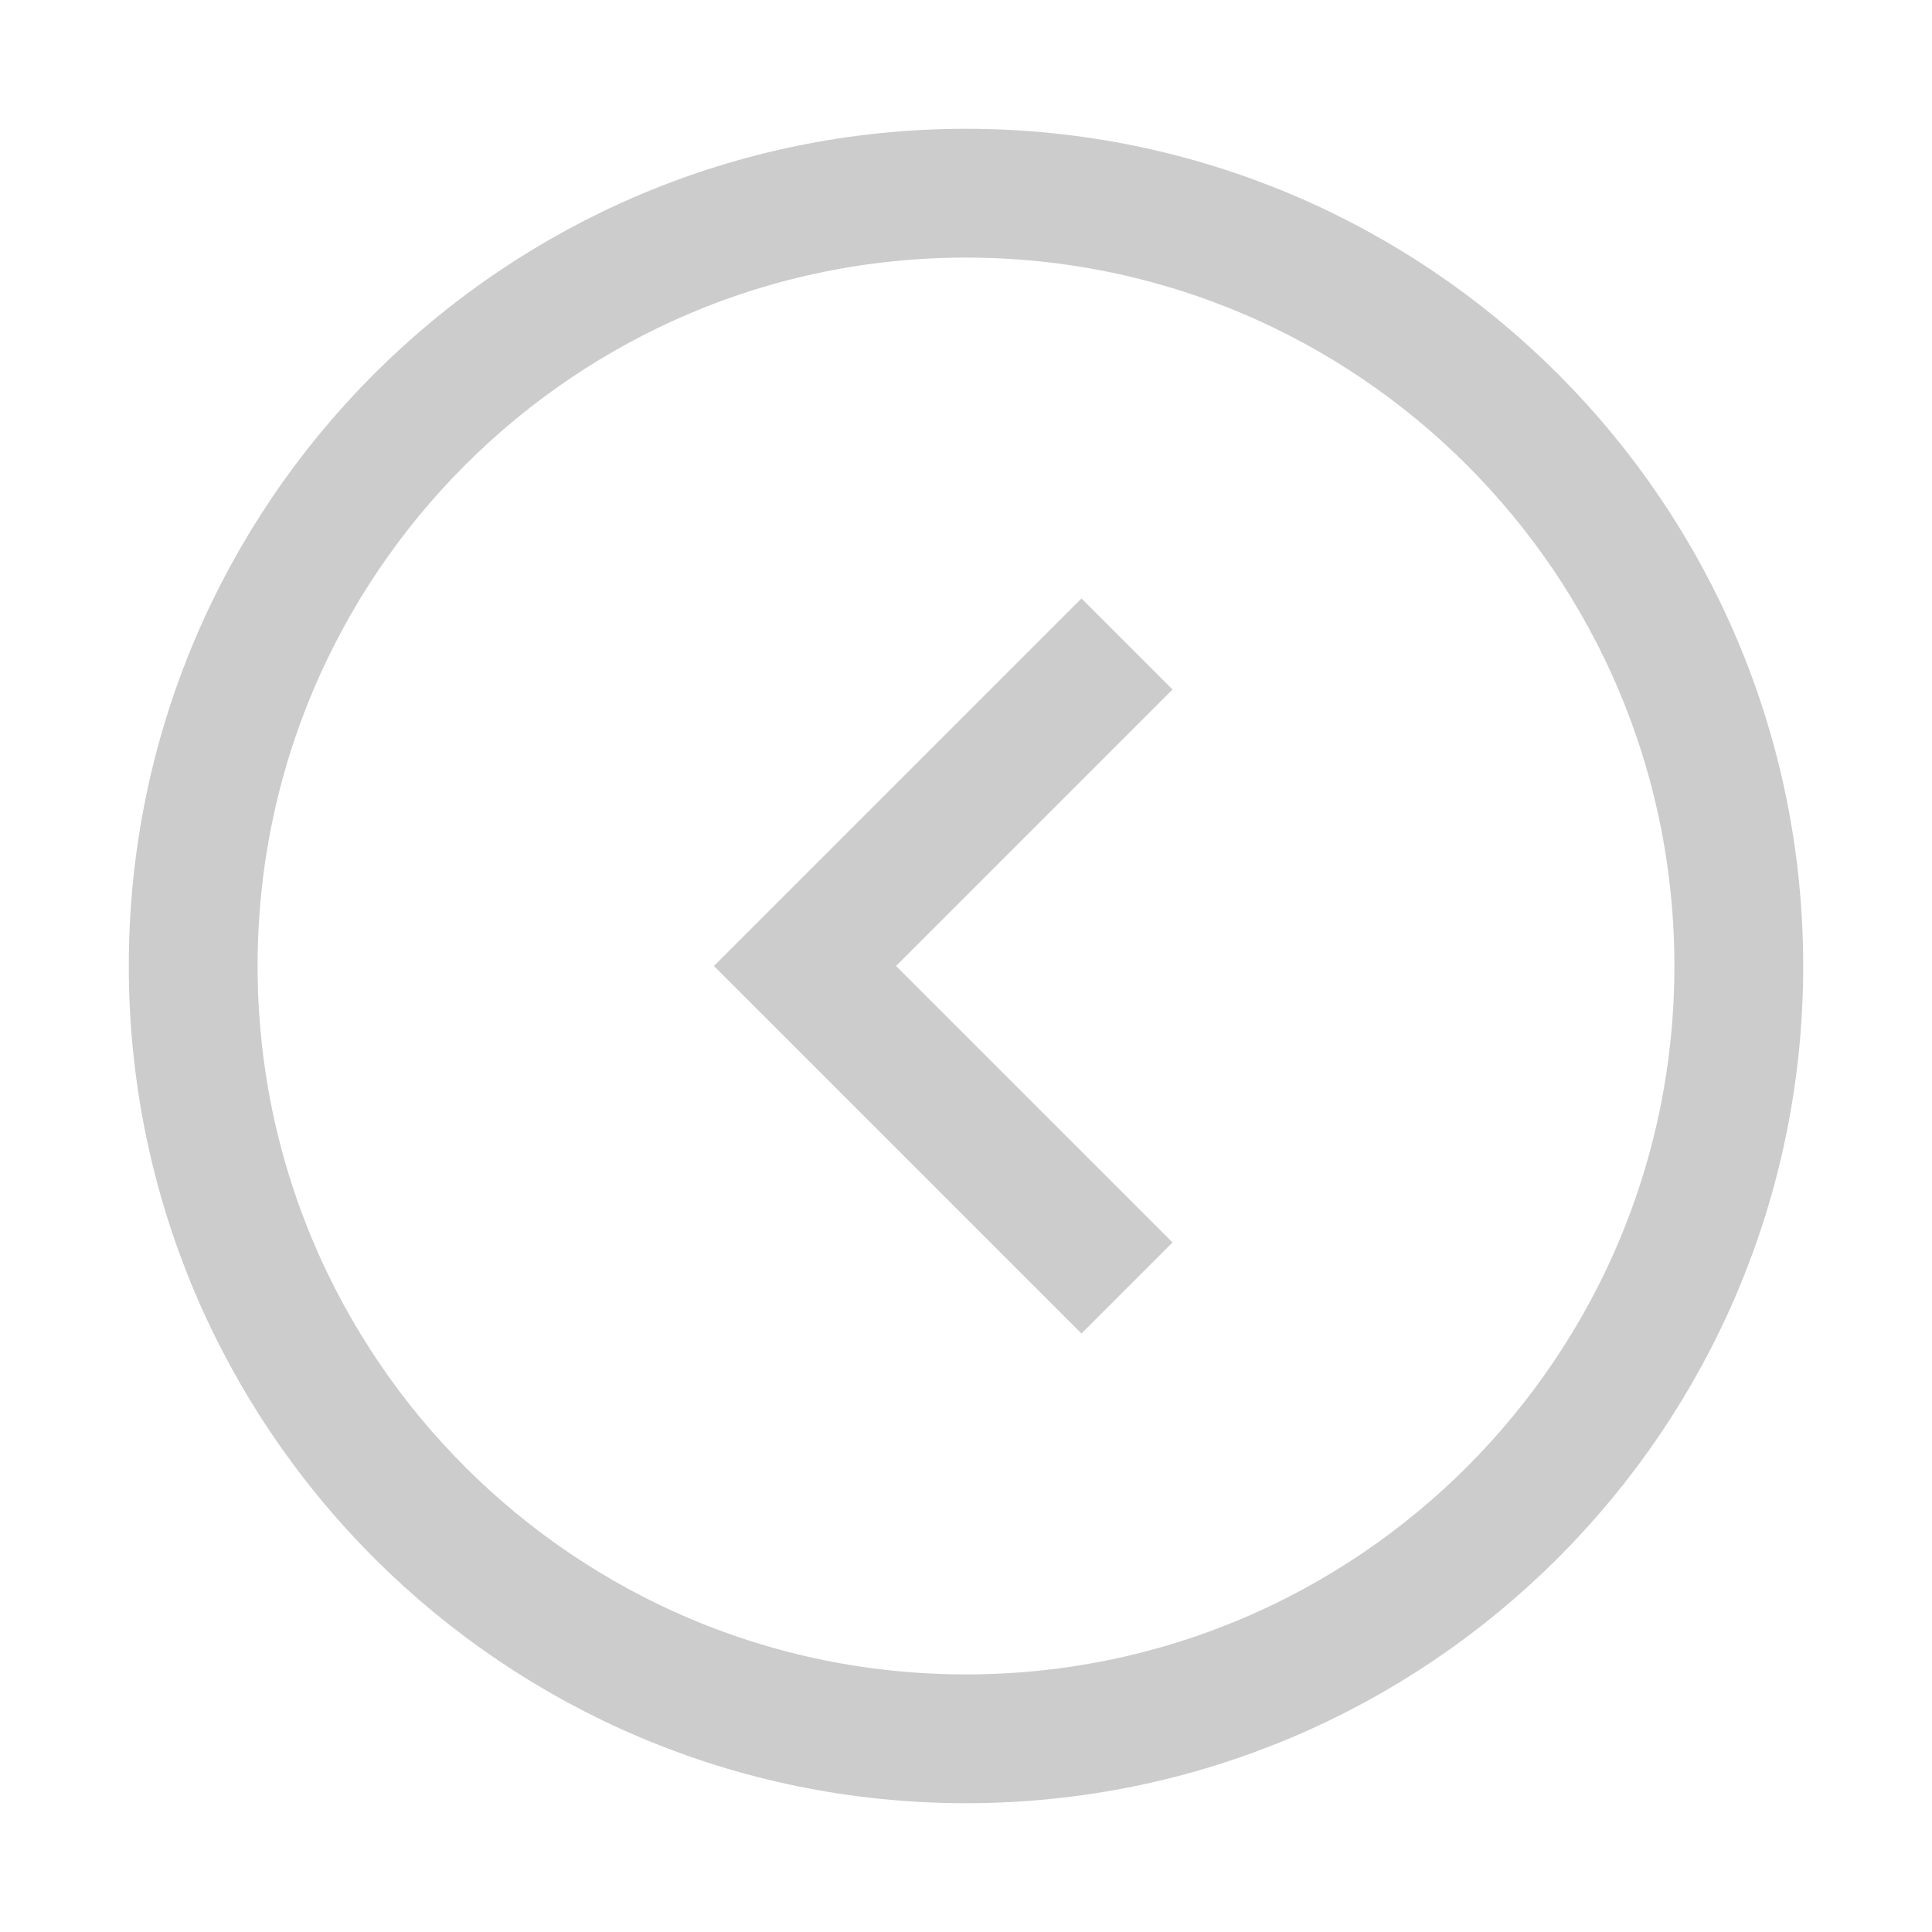
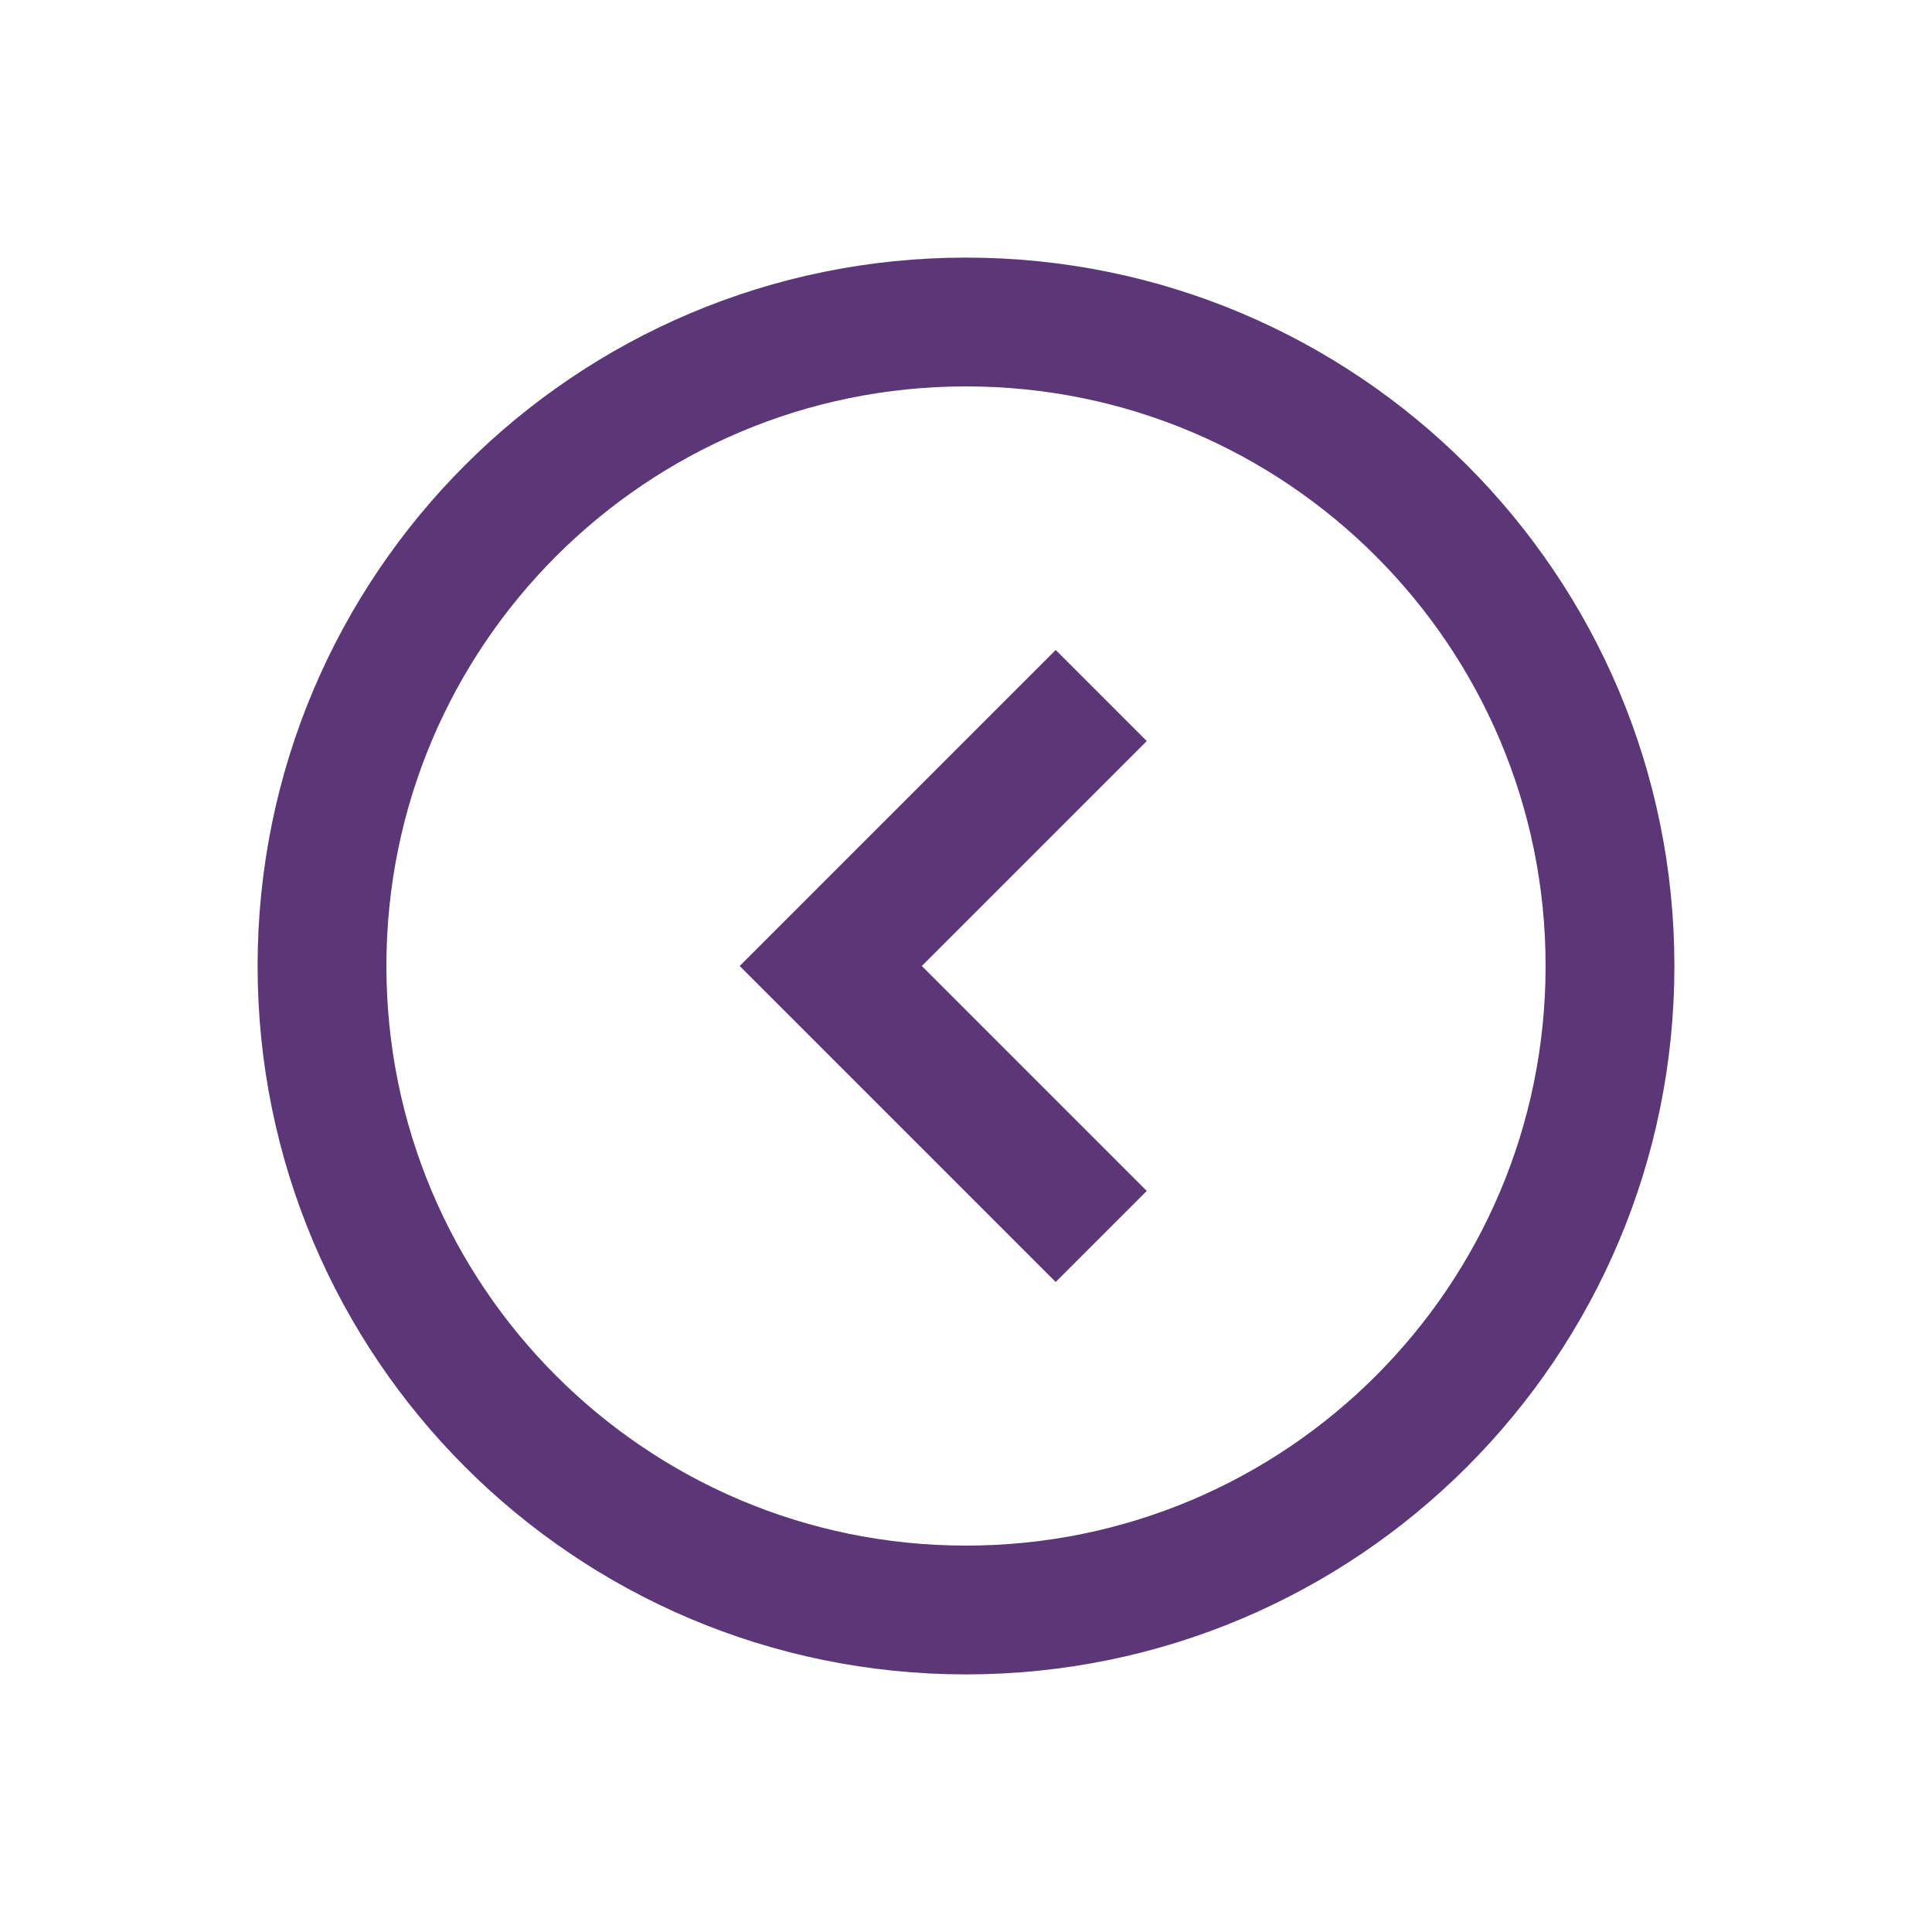
- <svg xmlns="http://www.w3.org/2000/svg" version="1.1" x="0px" y="0px" viewBox="0 0 30 30" enable-background="new 0 0 30 30" xml:space="preserve">
+ <svg xmlns="http://www.w3.org/2000/svg" version="1.1" id="Layer_1" x="0px" y="0px" viewBox="0 0 30 30" enable-background="new 0 0 30 30" xml:space="preserve">
  <g id="check" display="none">
    <path display="inline" fill="none" stroke="#4CA844" stroke-width="2" stroke-miterlimit="10" d="M23.2,10.3l-9.6,9.6l-5.4-5.4" />
  </g>
  <g id="fail" display="none">
    <g display="inline">
      <path fill="none" stroke="#FD7022" stroke-width="2" stroke-miterlimit="10" d="M9,9.2l12,12 M21,9.2l-12,12" />
    </g>
  </g>
  <g id="chevron-left" display="none">
    <polyline display="inline" fill="none" stroke="#555555" stroke-width="2" stroke-miterlimit="10" points="18.5,24 9.5,15 18.5,6     " />
  </g>
  <g id="chevron-right" display="none">
    <polyline display="inline" fill="none" stroke="#555555" stroke-width="2" stroke-miterlimit="10" points="9.5,6 18.5,15 9.5,24     " />
  </g>
  <g id="error" display="none">
    <circle display="inline" fill="none" stroke="#FC7022" stroke-width="2" stroke-miterlimit="10" cx="15" cy="15" r="12" />
    <line display="inline" fill="none" stroke="#FC7022" stroke-width="2" stroke-miterlimit="10" x1="15" y1="8.5" x2="15" y2="16.3" />
    <line display="inline" fill="none" stroke="#FC7022" stroke-width="2" stroke-miterlimit="10" x1="15" y1="19.1" x2="15" y2="21.3" />
  </g>
  <g id="search" display="none">
    <g display="inline">
      <circle fill="none" stroke="#CCCCCC" stroke-width="2" stroke-miterlimit="10" cx="14.9" cy="14.6" r="6" />
      <line fill="none" stroke="#CCCCCC" stroke-width="2" stroke-miterlimit="10" x1="23.1" y1="23.4" x2="18.8" y2="19.2" />
    </g>
  </g>
  <g id="add" display="none">
    <g display="inline">
-       <path fill="none" stroke="#CCCCCC" stroke-width="2" stroke-miterlimit="10" d="M15,6.7l0,17 M23.5,15.2l-17,0" />
+       <path fill="none" stroke="#CCCCCC" stroke-width="2" stroke-miterlimit="10" d="M15,6.7v17 M23.5,15.2h-17" />
    </g>
  </g>
  <g id="recipe" display="none">
    <g display="inline">
      <path fill="none" stroke="#00A651" stroke-miterlimit="10" d="M10.1,18.4c4.6,0,2.1,3.4,11.8,3.4" />
-       <path fill="none" stroke="#00A651" stroke-width="2" stroke-miterlimit="10" d="M21.7,21.4l-4.3-7.2V7.2C17.7,7,18,6.6,18,6.1V6    c0-0.7-0.5-1.2-1.2-1.2h-3.6C12.5,4.8,12,5.3,12,6v0.2c0,0.5,0.3,0.9,0.7,1.1v7.1l-4.3,7.2c0,0-2.6,3.8,1.6,3.8s5.1,0,5.1,0    s1,0,5.1,0S21.7,21.4,21.7,21.4z" />
+       <path fill="none" stroke="#00A651" stroke-width="2" stroke-miterlimit="10" d="M21.7,21.4l-4.3-7.2v-7C17.7,7,18,6.6,18,6.1V6    c0-0.7-0.5-1.2-1.2-1.2h-3.6C12.5,4.8,12,5.3,12,6v0.2c0,0.5,0.3,0.9,0.7,1.1v7.1l-4.3,7.2c0,0-2.6,3.8,1.6,3.8s5.1,0,5.1,0    s1,0,5.1,0S21.7,21.4,21.7,21.4z" />
    </g>
  </g>
  <g id="duration" display="none">
    <g display="inline">
      <circle fill="none" stroke="#FC7022" stroke-width="2" stroke-miterlimit="10" cx="14.4" cy="17" r="8.5" />
      <path fill="#FC7022" d="M11.4,4.4v2.1c1-0.3,2-0.4,3-0.4s2,0.2,3,0.4V4.4c-1-0.2-2-0.4-3-0.4S12.4,4.1,11.4,4.4z" />
      <g>
        <path fill="#FC7022" d="M22.5,6.9l-1.4,1.4c0.8,0.6,1.5,1.3,2.1,2.1L24.6,9C24,8.2,23.3,7.5,22.5,6.9z" />
      </g>
      <circle fill="#FC7022" cx="14.4" cy="17" r="2" />
    </g>
    <line display="inline" fill="none" stroke="#FC7022" stroke-miterlimit="10" x1="14.4" y1="17" x2="14.4" y2="12" />
  </g>
  <g id="calendar" display="none">
-     <path display="inline" fill="none" stroke="#FC7022" stroke-width="2" stroke-miterlimit="10" d="M24.5,22c0,0.8-0.7,1.5-1.5,1.5H7   c-0.8,0-1.5-0.7-1.5-1.5V7.9c0-0.8,0.7-1.5,1.5-1.5H23c0.8,0,1.5,0.7,1.5,1.5V22z" />
+     <path display="inline" fill="none" stroke="#FC7022" stroke-width="2" stroke-miterlimit="10" d="M24.5,22c0,0.8-0.7,1.5-1.5,1.5H7   c-0.8,0-1.5-0.7-1.5-1.5V7.9c0-0.8,0.7-1.5,1.5-1.5h16c0.8,0,1.5,0.7,1.5,1.5V22z" />
    <g display="inline">
-       <path fill="#FC7022" d="M14.7,19.3v-5h-1.9v-1.2c0.3,0,0.5,0,0.8-0.1c0.3,0,0.5-0.1,0.7-0.3c0.2-0.1,0.4-0.3,0.5-0.5    c0.1-0.2,0.2-0.4,0.3-0.7h1.2v7.7H14.7z" />
+       <path fill="#FC7022" d="M14.7,19.3v-5h-1.9v-1.2c0.3,0,0.5,0,0.8-0.1c0.3,0,0.5-0.1,0.7-0.3c0.2-0.1,0.4-0.3,0.5-0.5    s0.2-0.4,0.3-0.7h1.2v7.7h-1.6V19.3z" />
    </g>
    <g display="inline">
      <line fill="none" stroke="#FC7022" stroke-miterlimit="10" x1="9.8" y1="3.5" x2="9.8" y2="9.3" />
      <line fill="none" stroke="#FC7022" stroke-miterlimit="10" x1="20.2" y1="3.5" x2="20.2" y2="9.3" />
    </g>
  </g>
  <g id="trigger" display="none">
    <g id="flash_2_" display="inline">
      <path fill="none" stroke="#FC7022" stroke-width="2" stroke-miterlimit="10" d="M13.7,17.3c0.1-0.3-0.1-0.3-0.3-0.3H8.8    c-0.3,0-0.3-0.3-0.2-0.5c0,0,9.4-12.5,9.6-12.8c0.1-0.2,0.3-0.2,0.2,0.1c-0.1,0.3-2.1,8.8-2.1,8.8c-0.1,0.3,0,0.4,0.3,0.4h4.6    c0.3,0,0.4,0.2,0.2,0.4c0,0-9.4,12.8-9.6,13c-0.2,0.2-0.3,0.2-0.2-0.2C11.7,25.8,13.7,17.3,13.7,17.3z" />
    </g>
  </g>
-   <g id="back">
-     <circle fill="none" stroke="#CCCCCC" stroke-width="2" stroke-miterlimit="10" cx="15" cy="15" r="12" />
-     <polyline fill="none" stroke="#CCCCCC" stroke-width="2" stroke-miterlimit="10" points="17.5,20 12.5,15 17.5,10  " />
+   <g id="back_1_">
+     <circle fill="none" stroke="#5B3777" stroke-width="2" stroke-miterlimit="10" cx="15" cy="15" r="10" />
+     <polyline fill="none" stroke="#5B3777" stroke-width="2" stroke-miterlimit="10" points="17.1,19.2 12.9,15 17.1,10.8  " />
  </g>
</svg>
